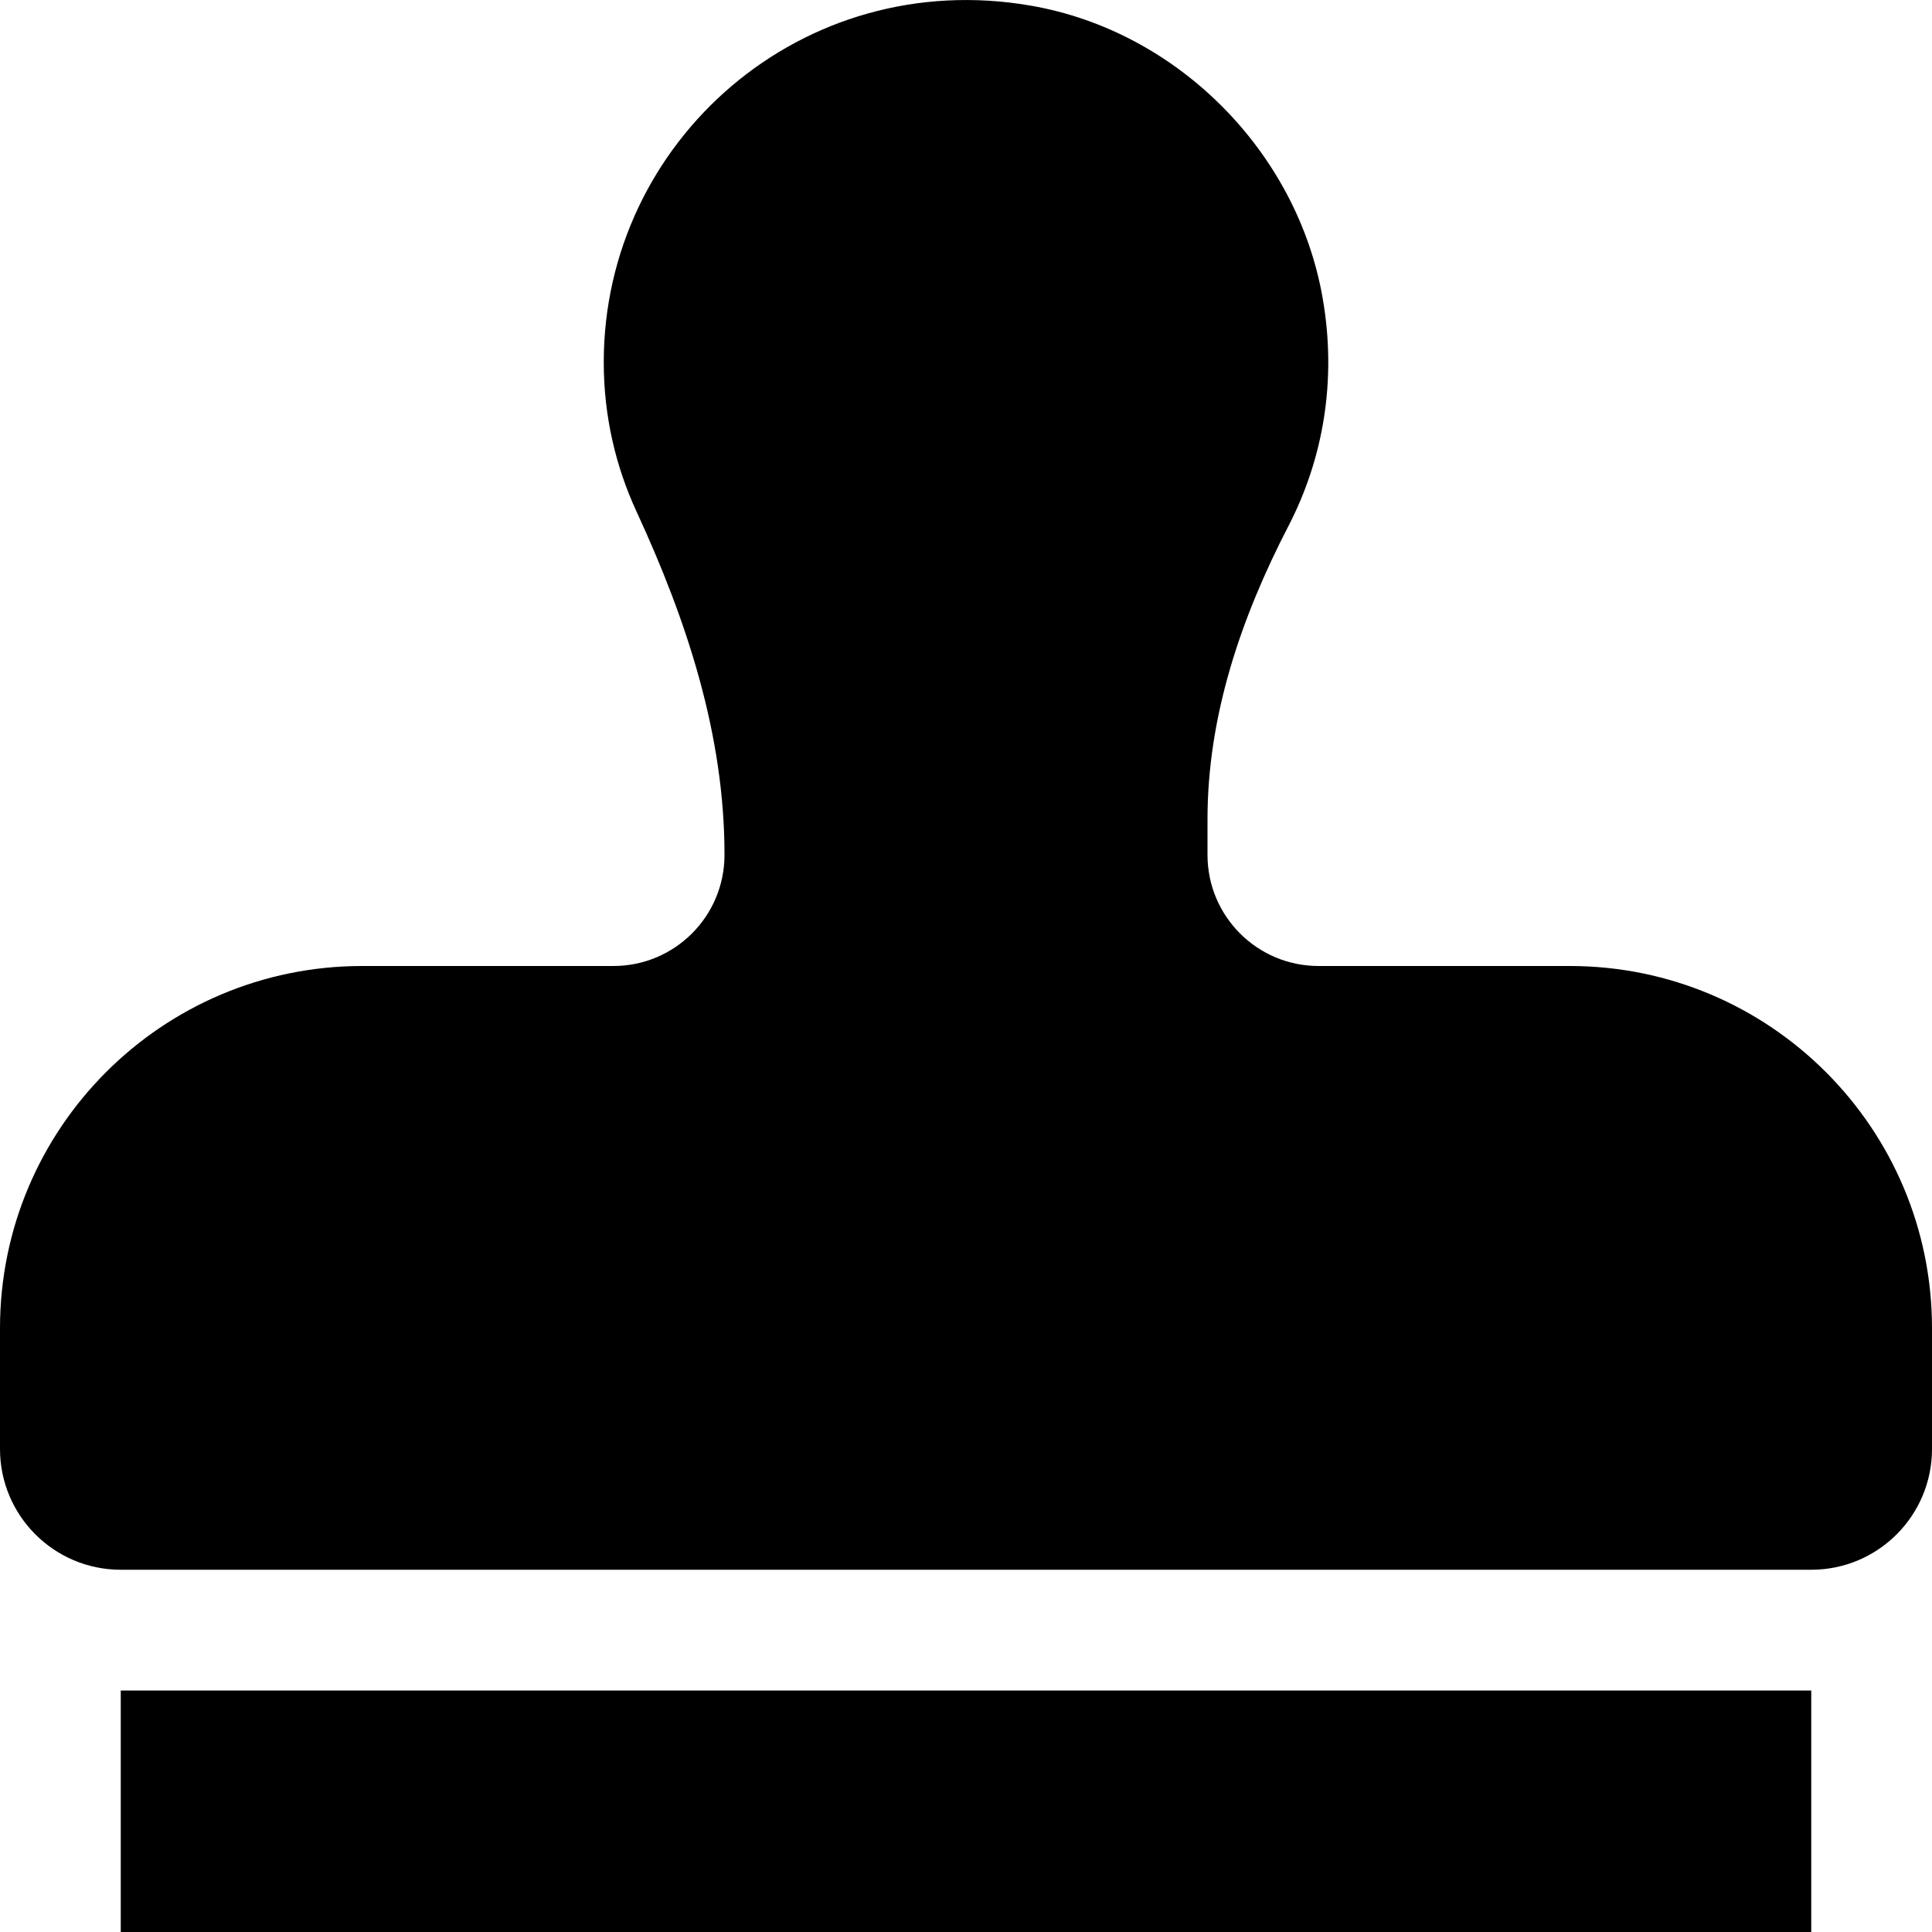
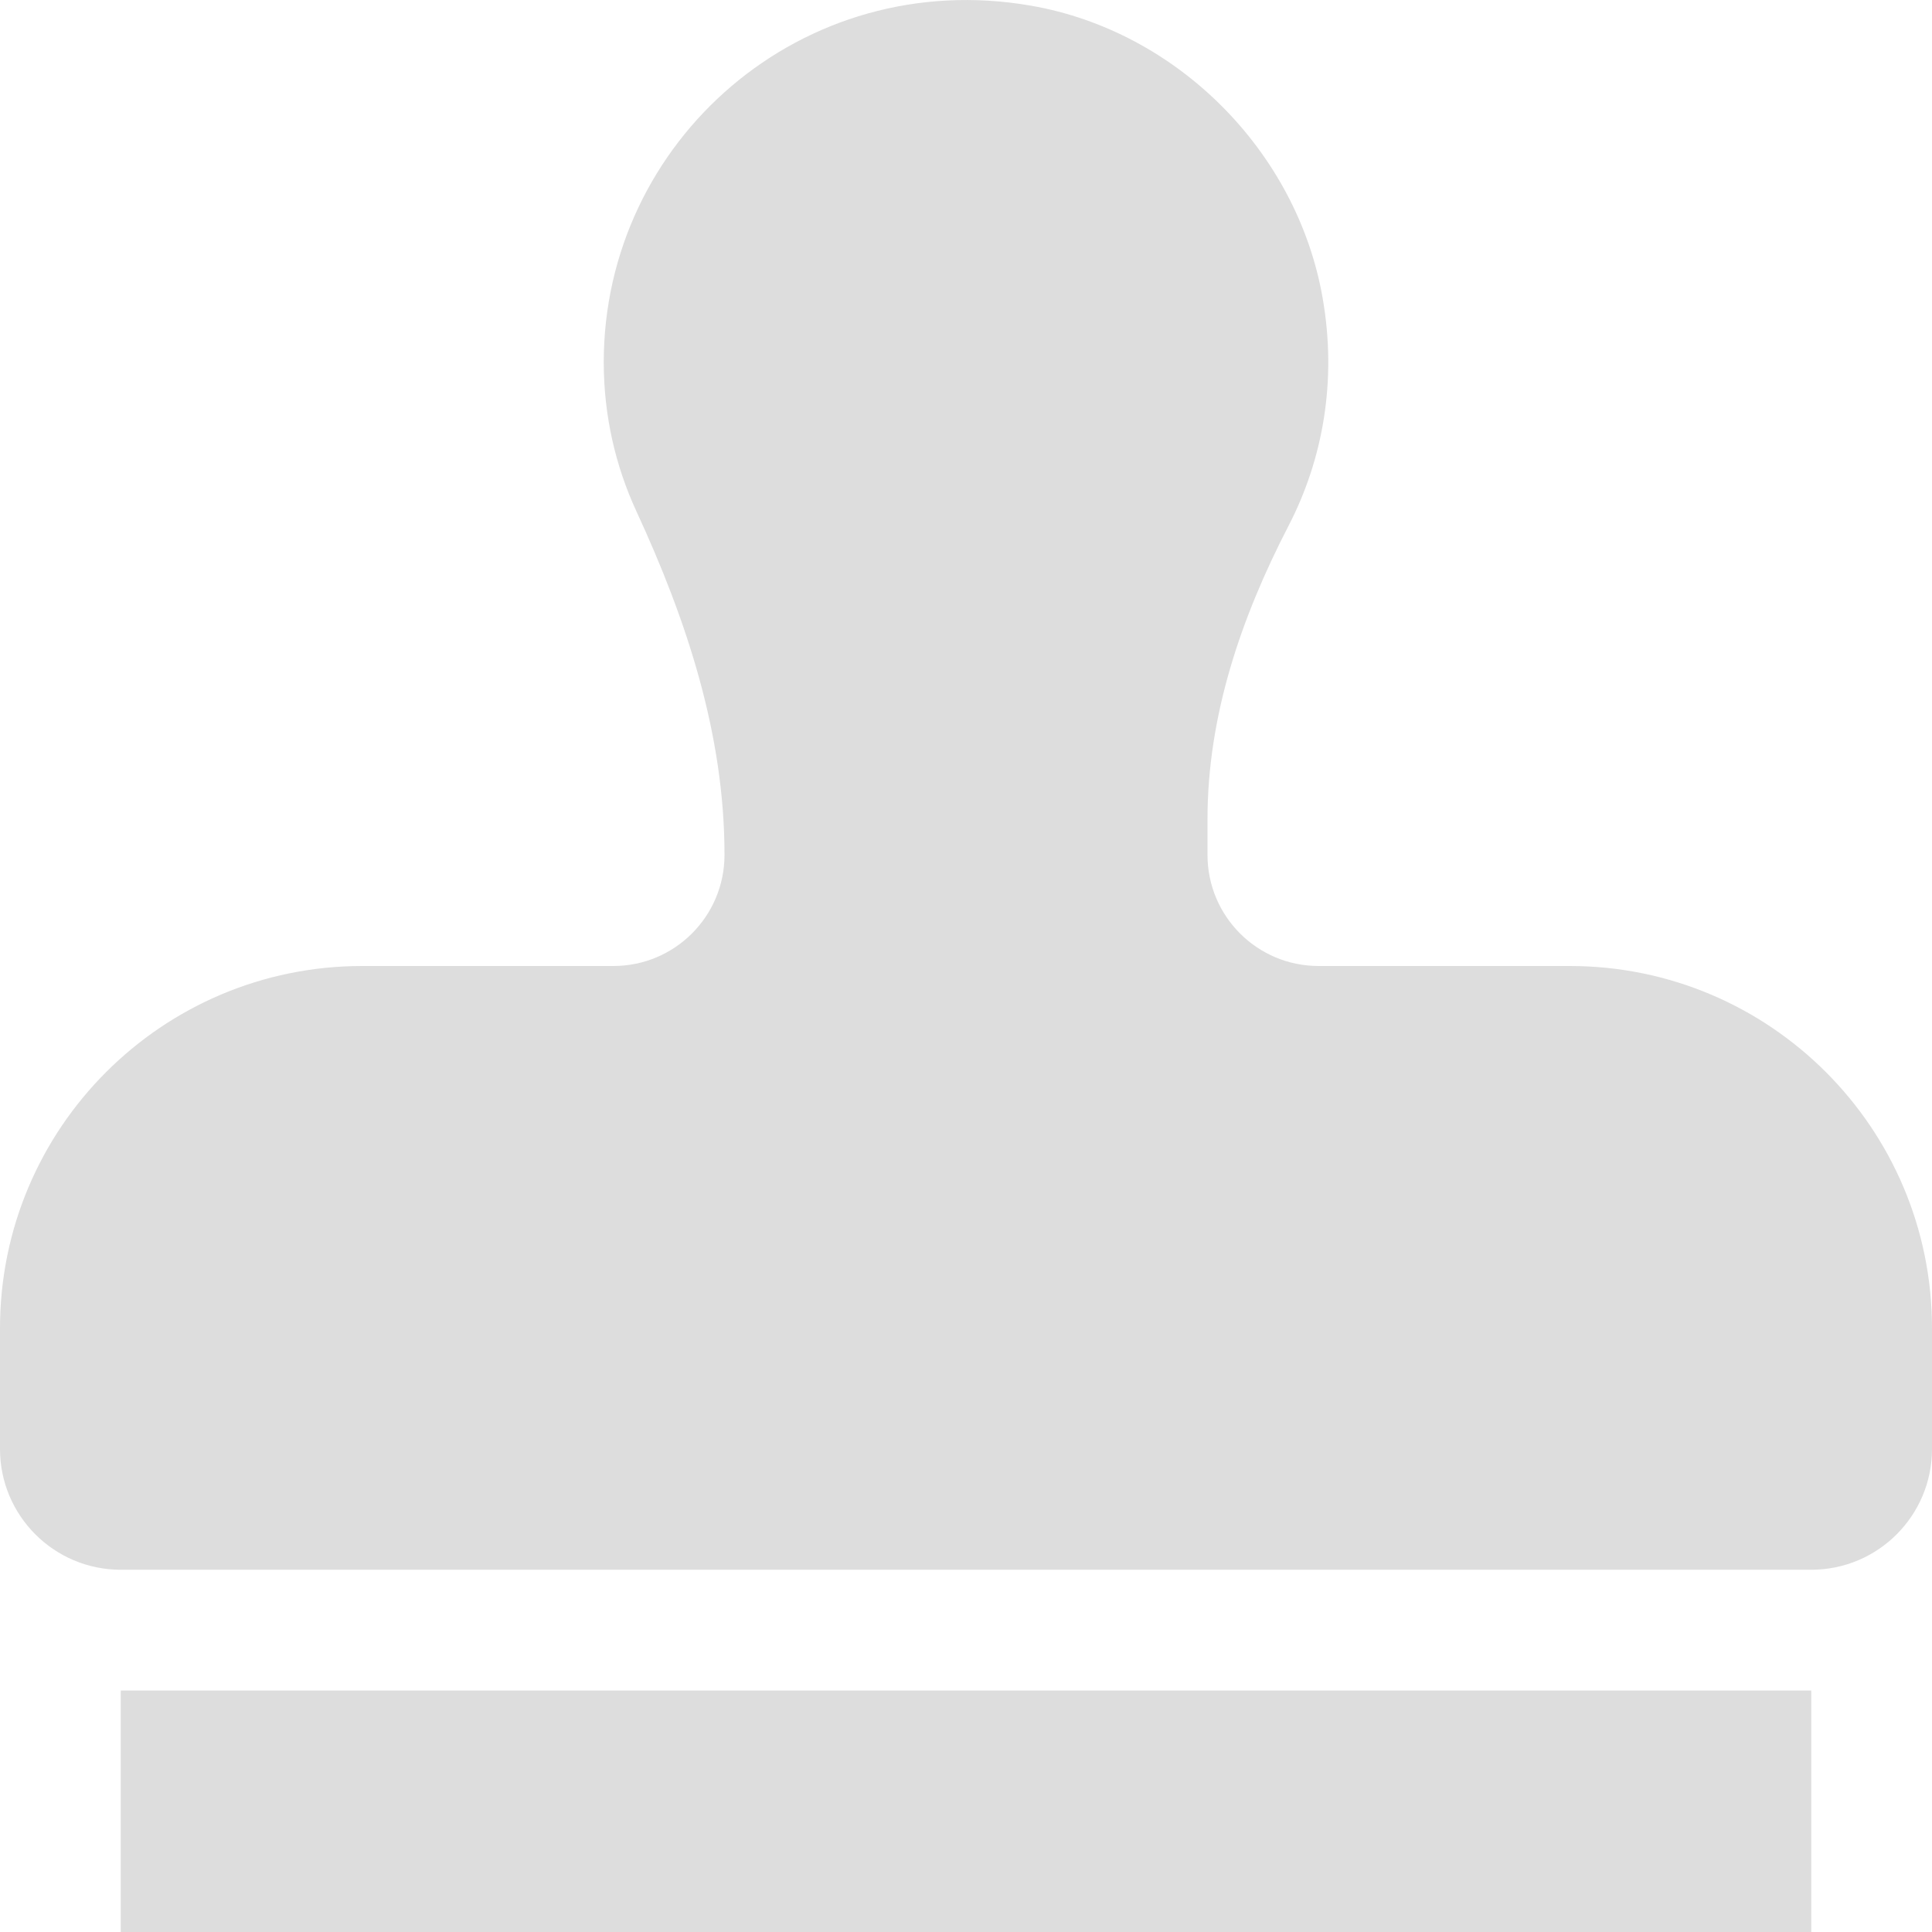
<svg xmlns="http://www.w3.org/2000/svg" aria-hidden="true" data-prefix="fas" data-icon="stamp" class="svg-inline--fa fa-stamp fa-w-16" role="img" viewBox="0 0 512 512">
-   <path fill="currentColor" d="M32 512h448v-64H32v64zm384-256h-66.56c-16.26 0-29.44-13.18-29.44-29.44v-9.46c0-27.37 8.88-53.41 21.46-77.72 9.11-17.61 12.9-38.39 9.05-60.42-6.77-38.78-38.47-70.7-77.26-77.45C212.62-9.04 160 37.33 160 96c0 14.16 3.12 27.54 8.69 39.58C182.02 164.43 192 194.7 192 226.49v.07c0 16.26-13.18 29.44-29.44 29.44H96c-53.02 0-96 42.98-96 96v32c0 17.67 14.33 32 32 32h448c17.67 0 32-14.33 32-32v-32c0-53.02-42.98-96-96-96z" />
+   <path fill="#ddd" d="M32 512h448v-64H32v64zm384-256h-66.56c-16.26 0-29.44-13.18-29.44-29.44v-9.46c0-27.37 8.88-53.41 21.46-77.72 9.11-17.61 12.9-38.39 9.05-60.42-6.77-38.78-38.47-70.7-77.26-77.45C212.62-9.04 160 37.33 160 96c0 14.16 3.12 27.54 8.69 39.58C182.02 164.43 192 194.7 192 226.49v.07c0 16.26-13.18 29.44-29.44 29.44H96c-53.02 0-96 42.98-96 96v32c0 17.67 14.33 32 32 32h448c17.67 0 32-14.33 32-32v-32c0-53.02-42.98-96-96-96z" />
</svg>
